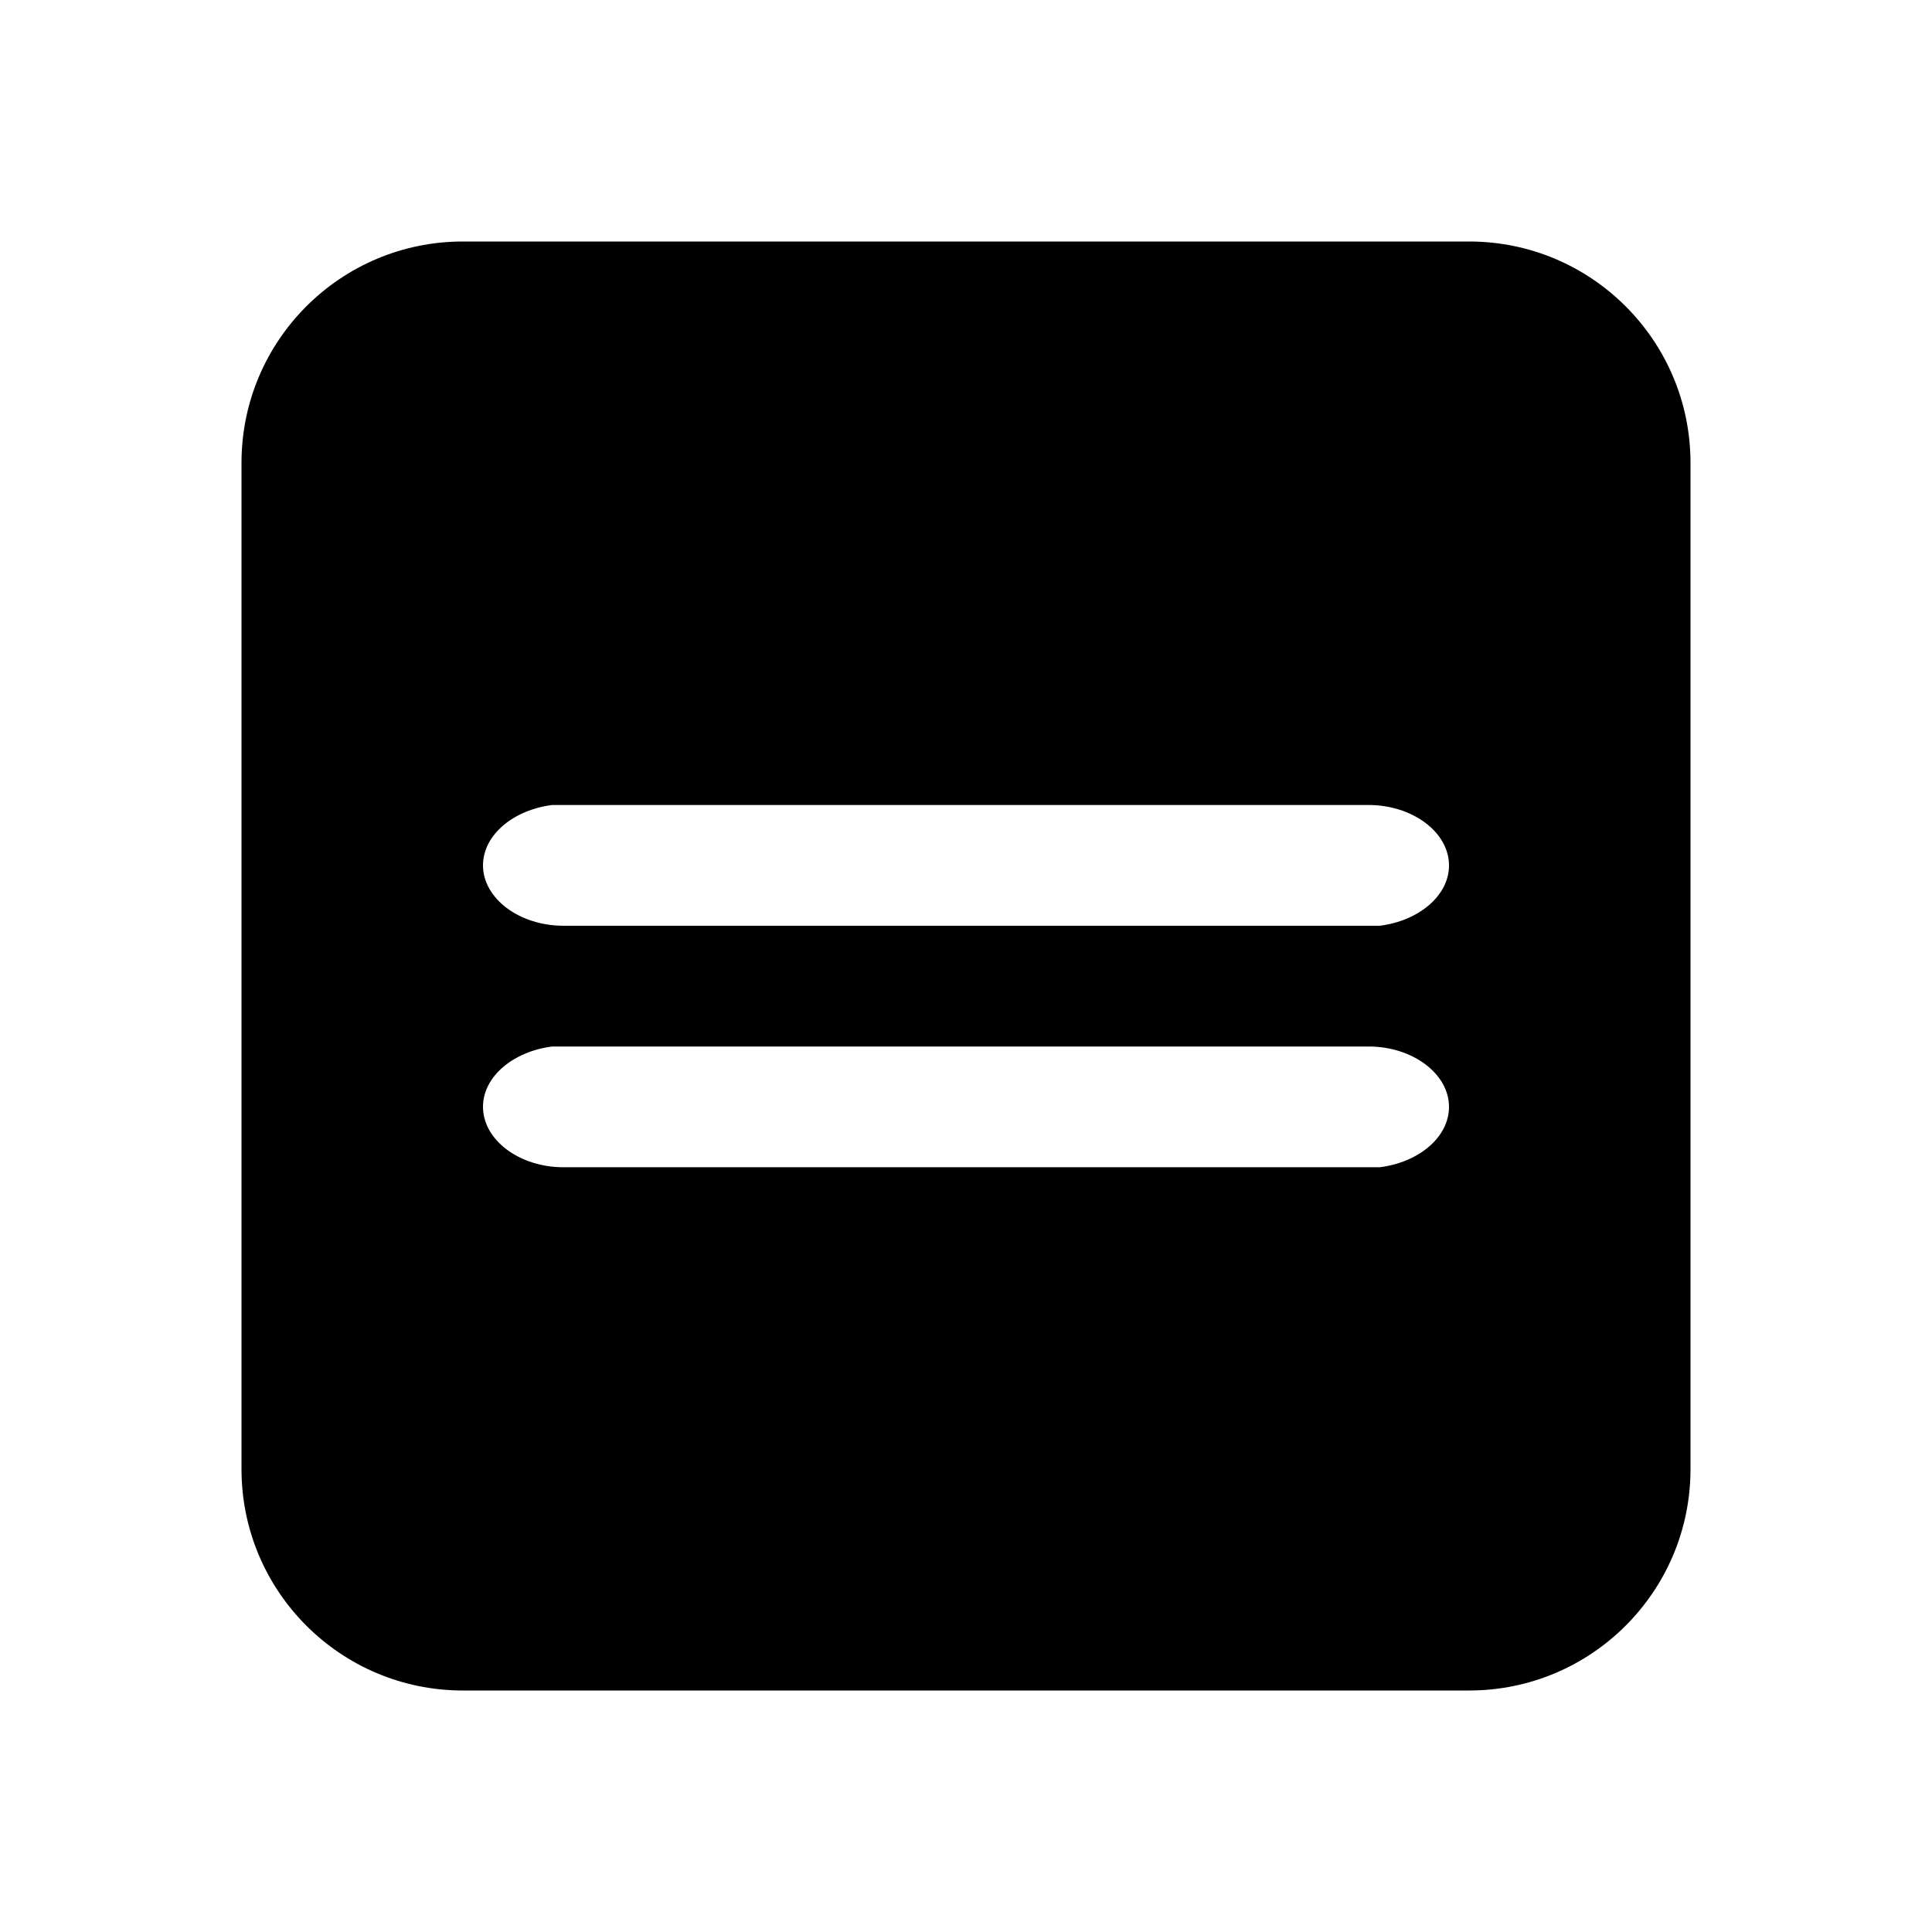
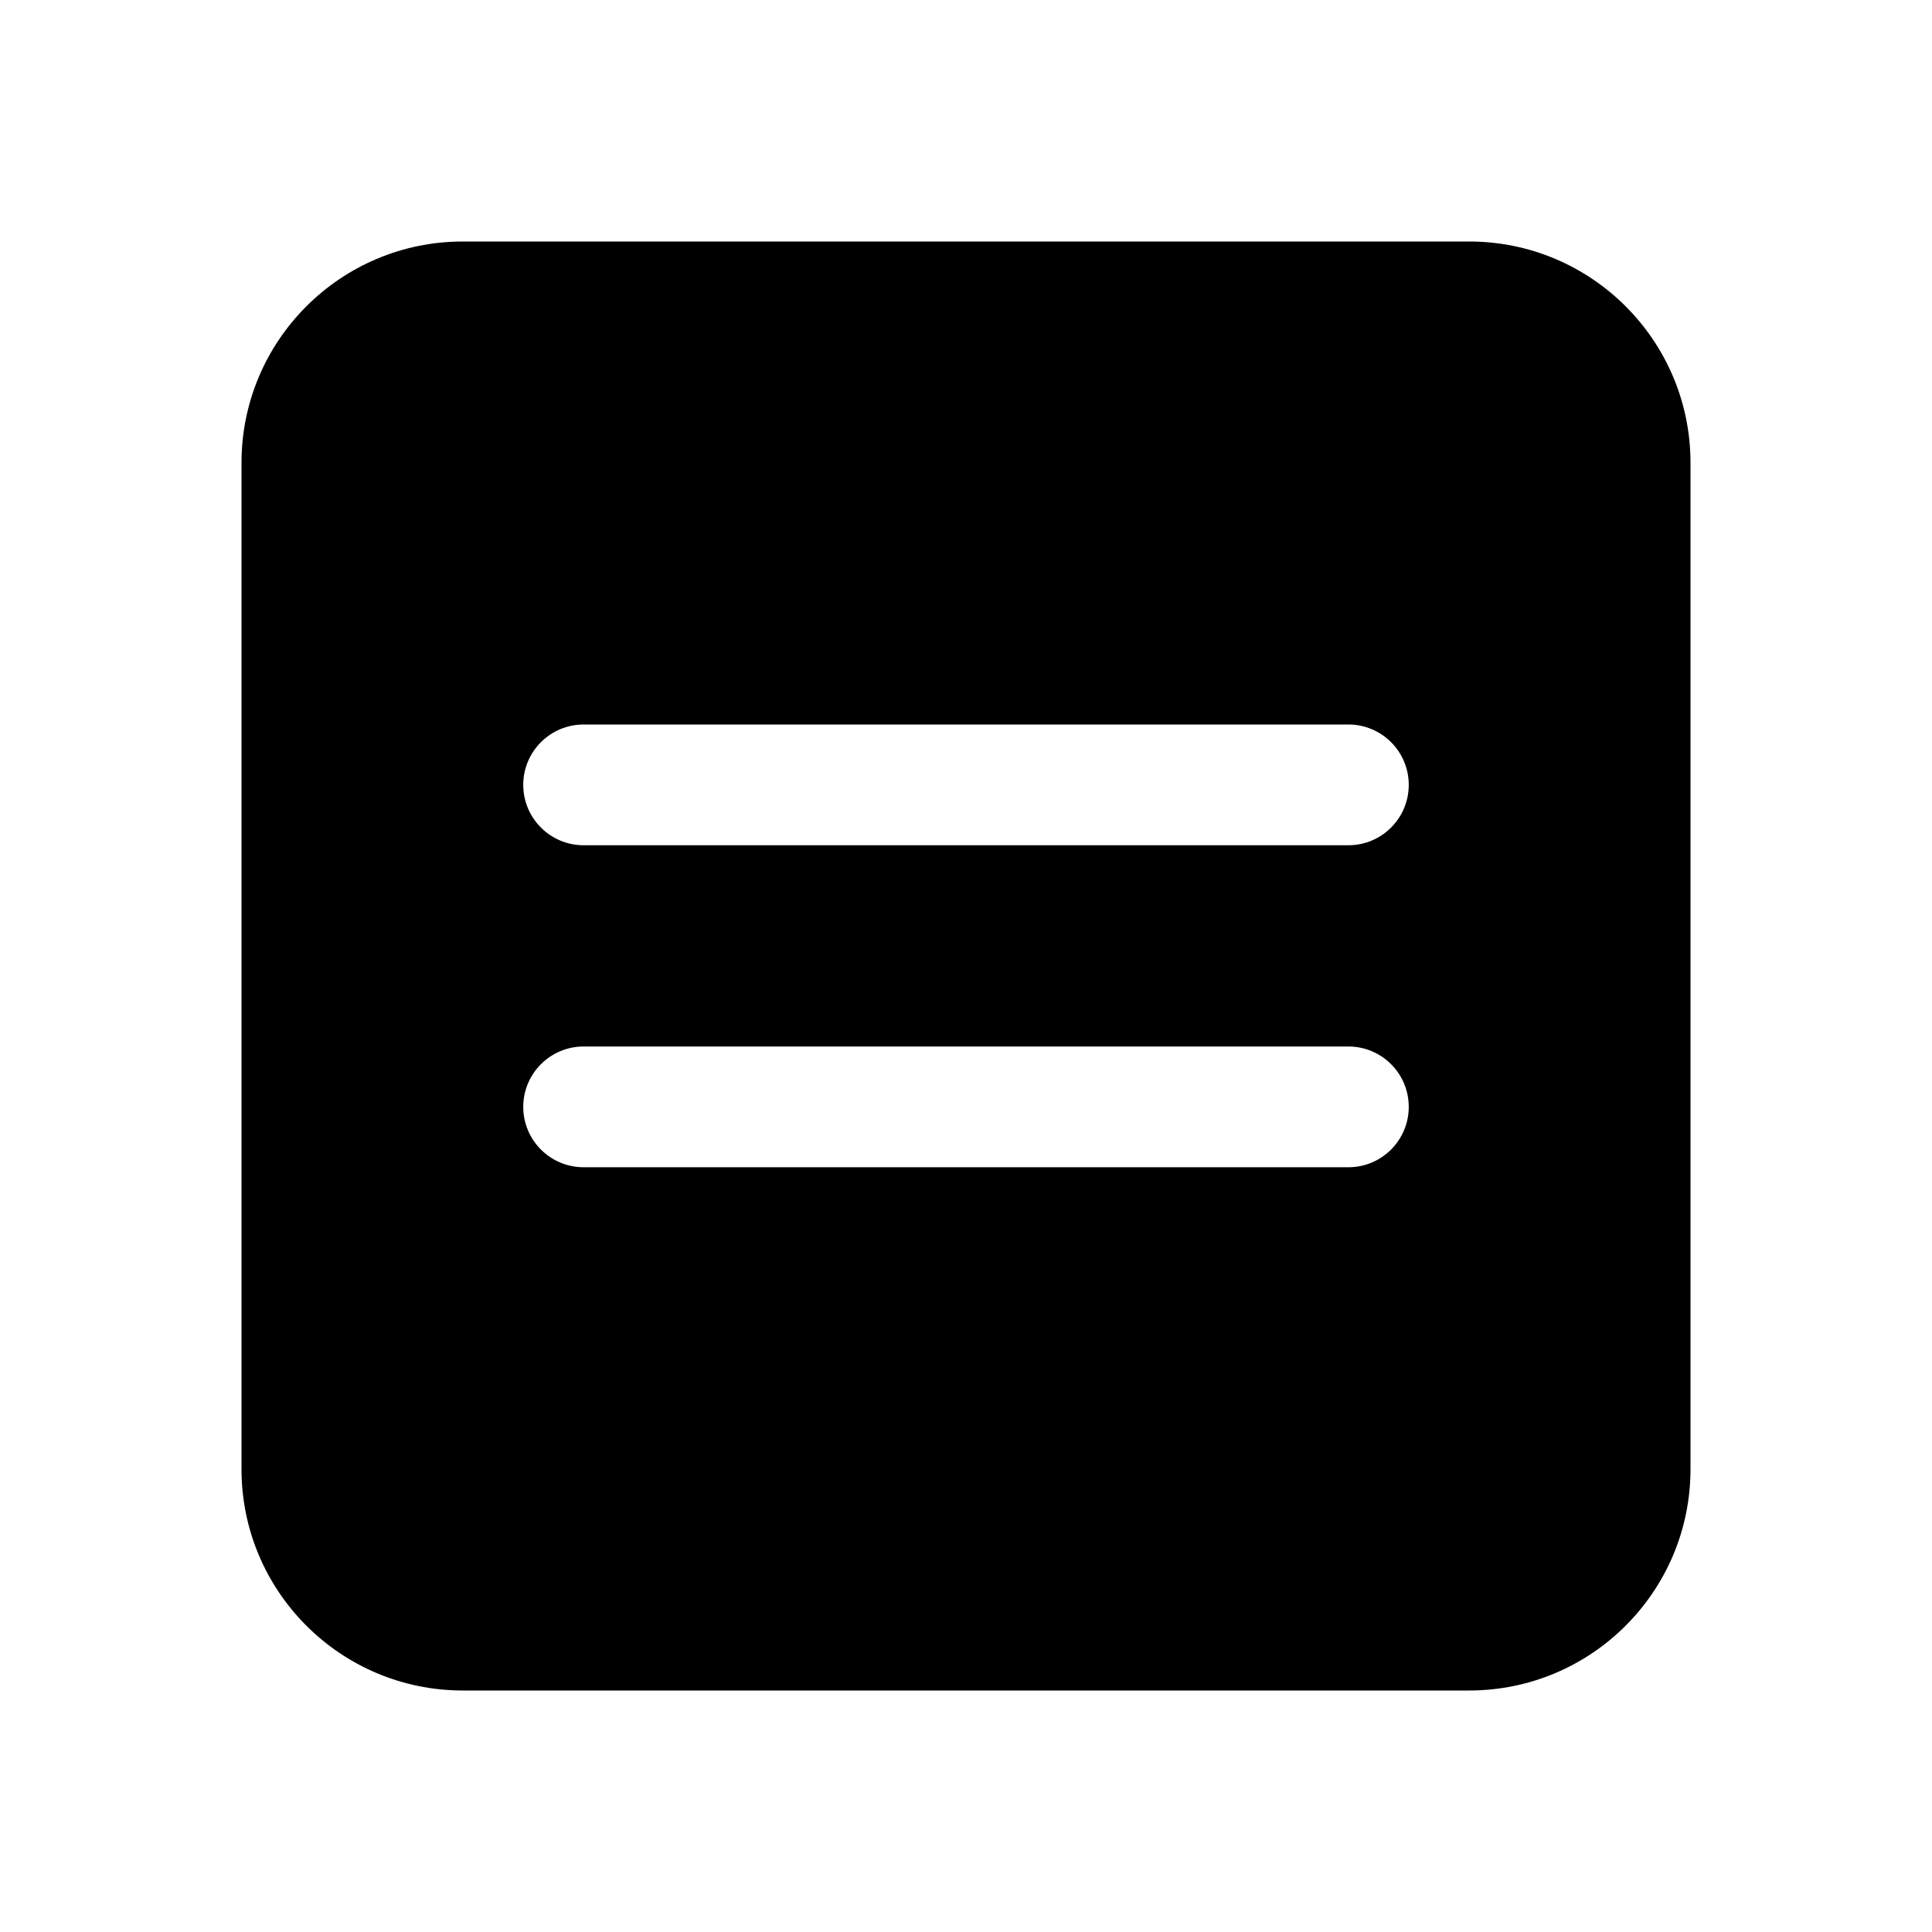
<svg xmlns="http://www.w3.org/2000/svg" width="24" height="24" viewBox="0 0 24 24">
-   <path d="M18.25 3A2.75 2.75 0 0 1 21 5.75v12.5A2.75 2.75 0 0 1 18.25 21H5.75A2.75 2.75 0 0 1 3 18.25V5.75A2.75 2.75 0 0 1 5.75 3h12.5ZM7 10h-.14c-.48.06-.86.37-.86.75 0 .41.45.75 1 .75h10.14c.48-.06.86-.37.86-.75 0-.41-.45-.75-1-.75H7Zm10 3H6.86c-.48.06-.86.37-.86.75 0 .41.45.75 1 .75h10.14c.48-.06.86-.37.86-.75 0-.41-.45-.75-1-.75Z" />
+   <path d="M5.75 3A2.75 2.75 0 0 0 3 5.75v12.5A2.75 2.75 0 0 0 5.75 21h12.5A2.75 2.75 0 0 0 21 18.25V5.75A2.75 2.75 0 0 0 18.25 3H5.75Zm1.5 6h9.5a.75.75 0 0 1 0 1.5h-9.5a.75.75 0 0 1 0-1.5Zm0 4h9.5a.75.75 0 0 1 0 1.5h-9.5a.75.75 0 0 1 0-1.5Z" />
</svg>
